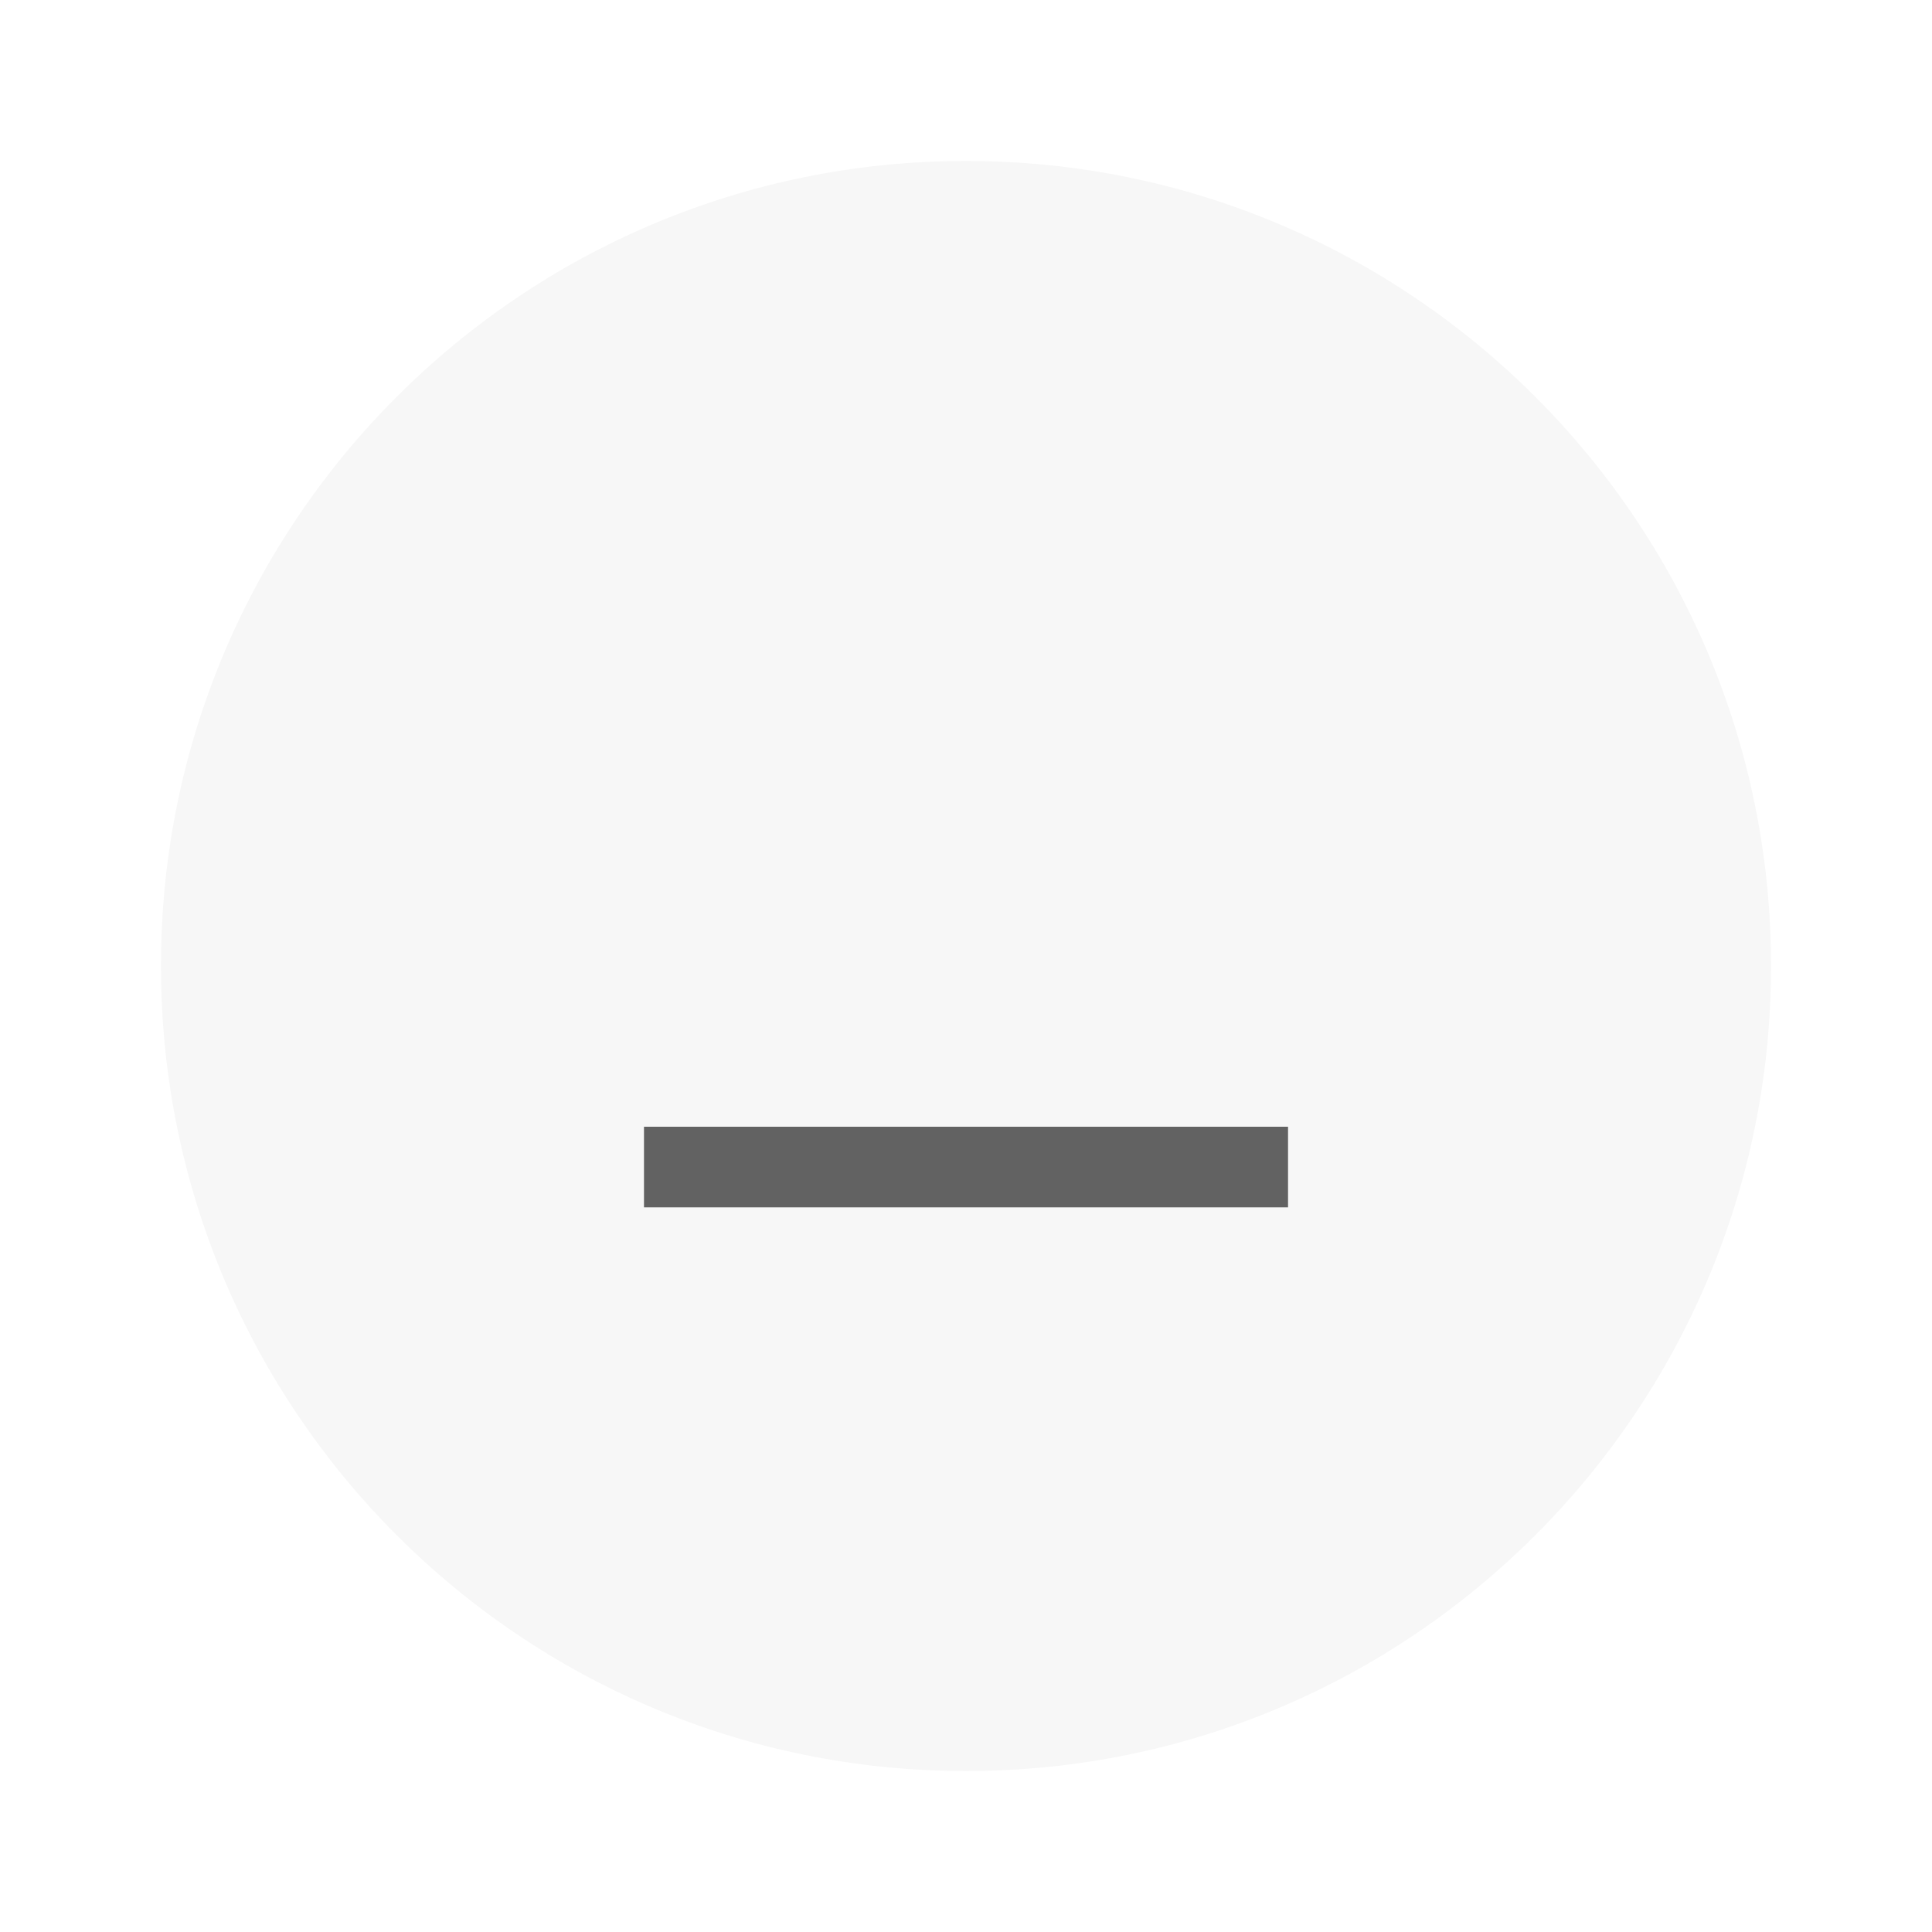
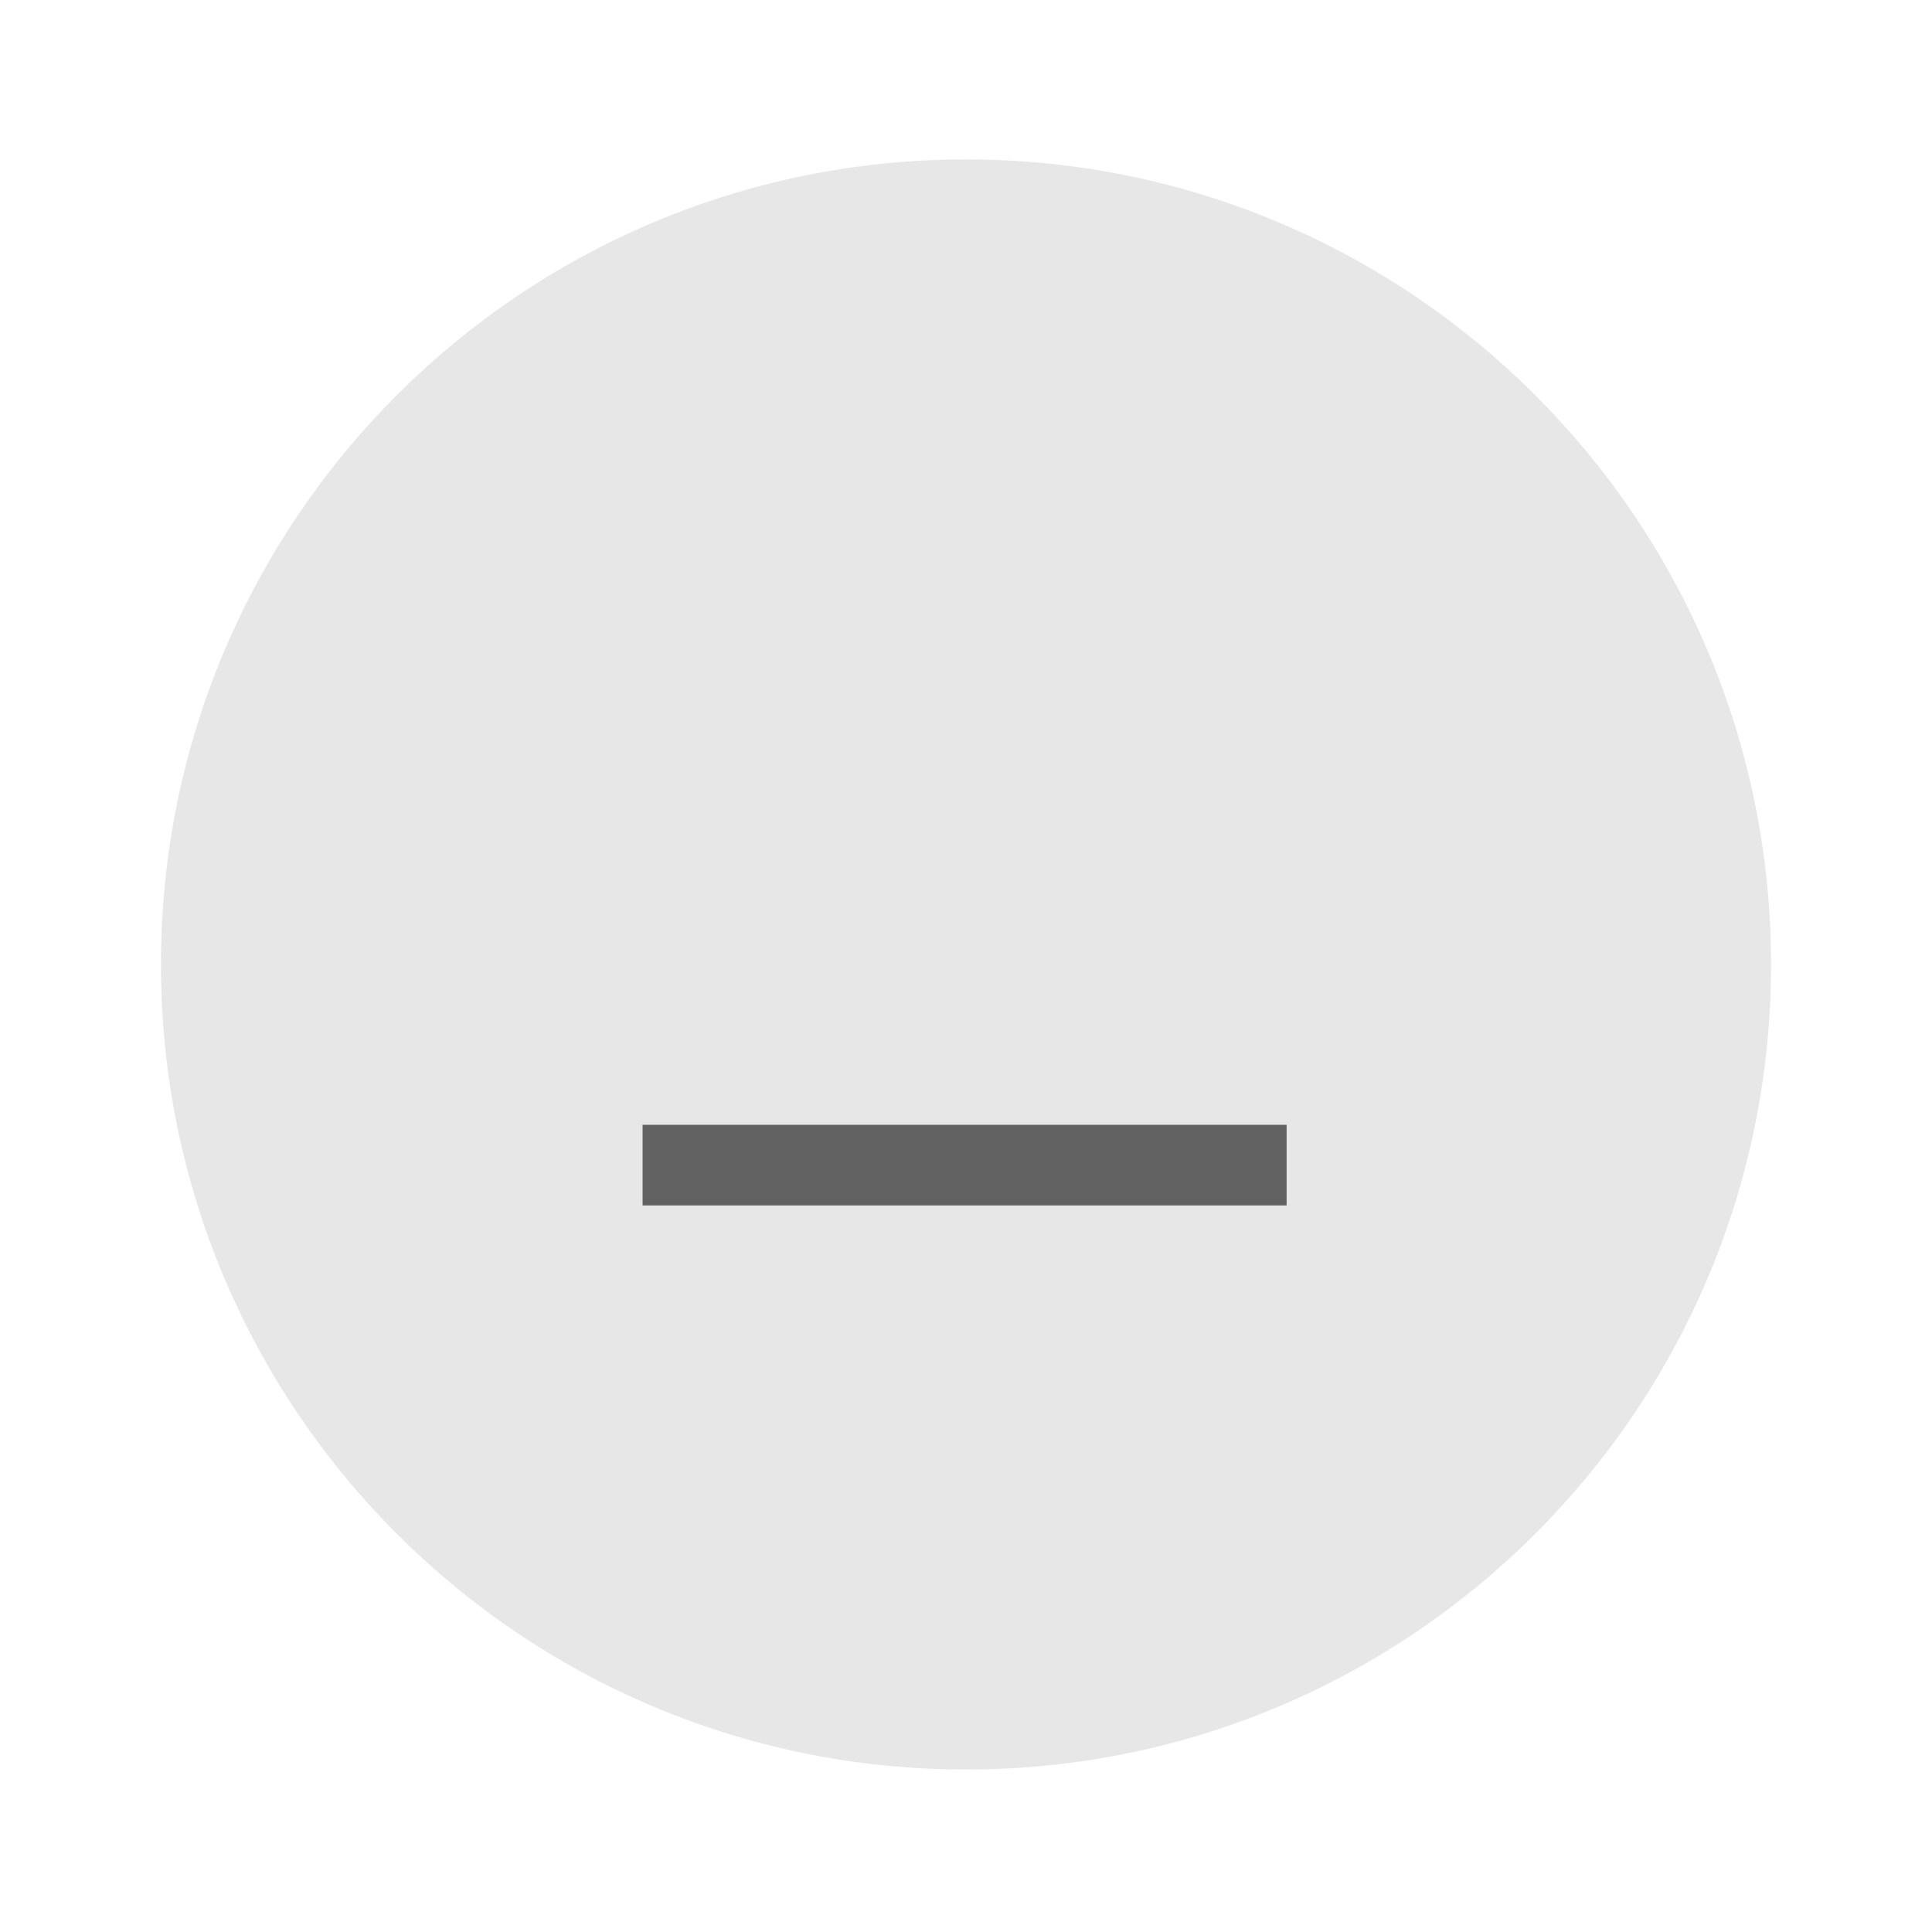
- <svg xmlns="http://www.w3.org/2000/svg" width="24" height="24" version="1.1" viewBox="0 0 6.35 6.35" id="svg4579">
-   <defs id="defs4583" />
-   <g transform="translate(0,-290.915)" id="g4577">
-     <circle cx="3.175" cy="294.09" r="2.646" id="circle4571" style="fill:#F7F7F7;stroke-width:0.661" />
-     <g transform="matrix(0.56569,-0.70711,0.56569,0.70711,-164.8367,88.36735)" id="g4575">
-       <rect transform="rotate(-45)" x="-206.515" y="208.69" width="0.265" height="2.646" id="rect4573" style="fill:#626262;stroke-width:0.197" />
-     </g>
+ <svg xmlns="http://www.w3.org/2000/svg" width="24" height="24" version="1.1" viewBox="0 0 6.35 6.35">
+   <g transform="translate(0 -290.92)">
+     <circle cx="3.175" cy="294.09" r="2.646" fill="#e7e7e7" stroke-width=".661" />
+     <path transform="matrix(0 -1 .8 0 -164.84 88.367)" d="M-206.515 208.69h.265v2.646h-.265z" fill="#626262" stroke-width=".197" />
  </g>
</svg>
